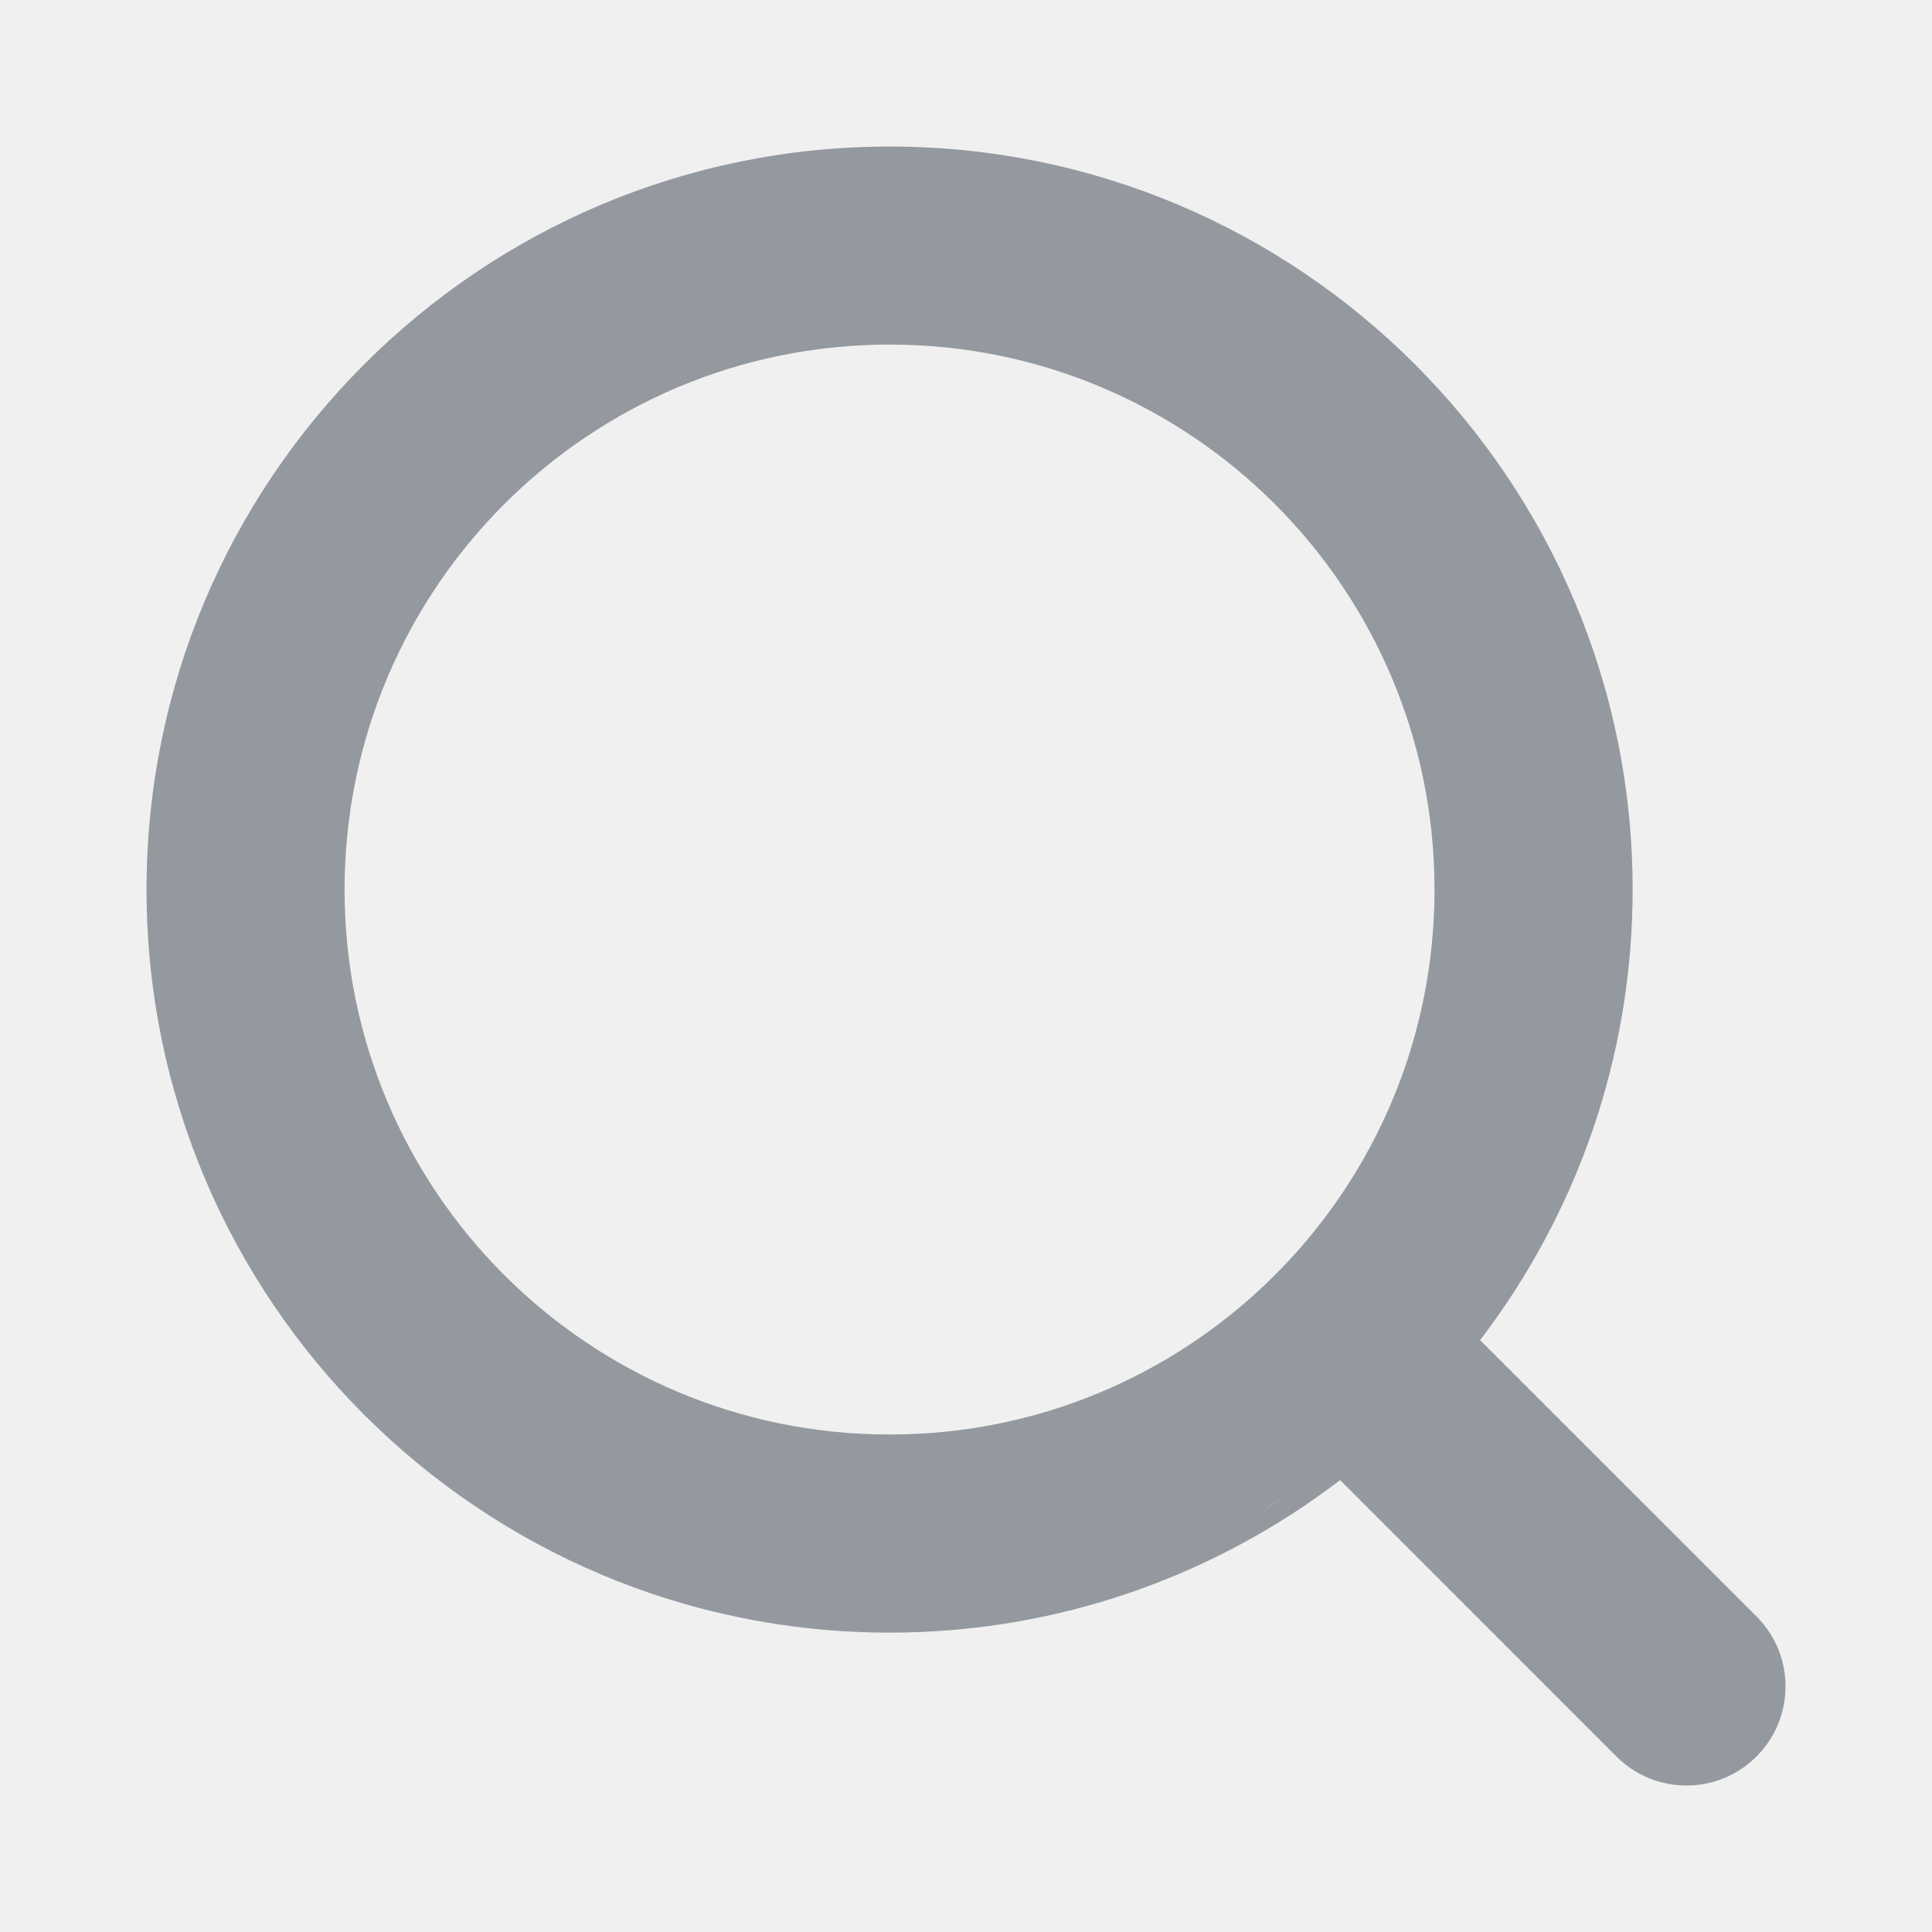
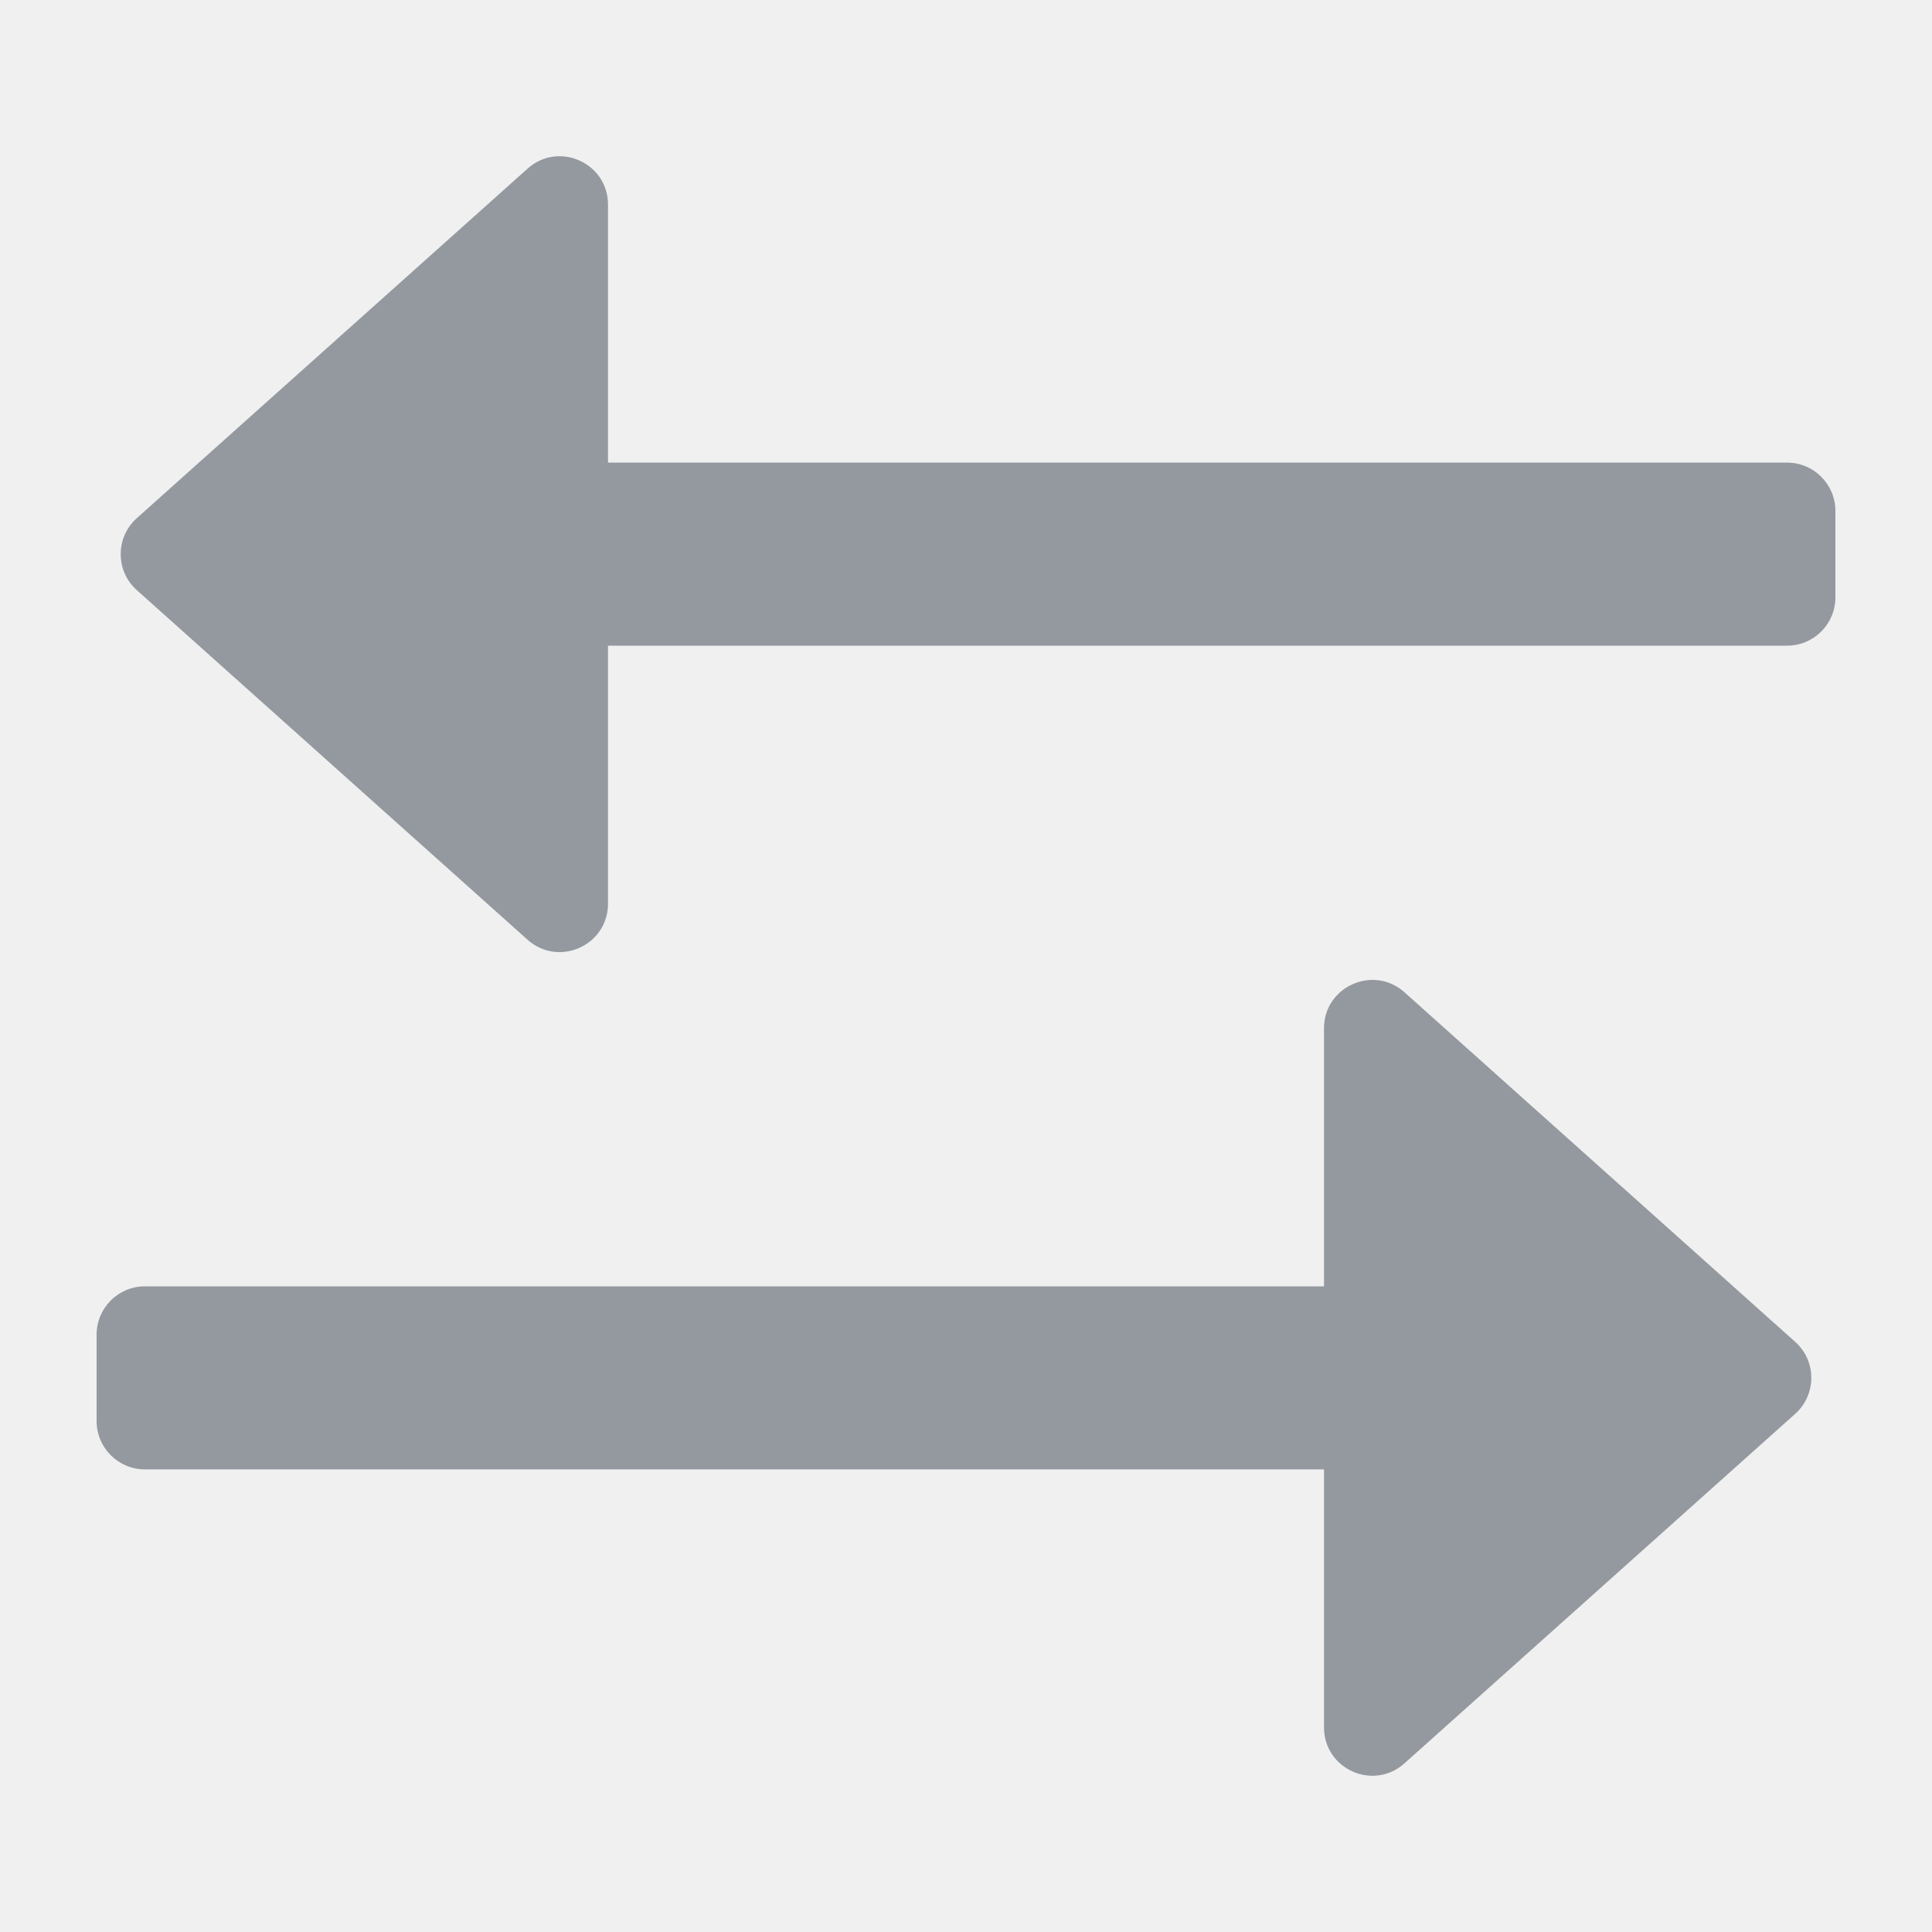
<svg xmlns="http://www.w3.org/2000/svg" width="20" height="20" viewBox="0 0 20 20" fill="none">
-   <path fill-rule="evenodd" clip-rule="evenodd" d="M9.209 1.517C13.454 1.517 16.901 4.963 16.901 9.209C16.901 10.962 16.311 12.578 15.322 13.873L18.183 16.733C18.584 17.133 18.584 17.783 18.183 18.183C17.783 18.584 17.133 18.584 16.733 18.183L13.873 15.322C12.578 16.311 10.962 16.901 9.209 16.901C4.963 16.901 1.517 13.454 1.517 9.209C1.517 4.963 4.963 1.517 9.209 1.517ZM13.089 15.626C13.103 15.617 13.118 15.61 13.133 15.601C13.221 15.547 13.308 15.491 13.393 15.433C13.294 15.5 13.191 15.564 13.089 15.626ZM9.209 3.567C6.092 3.568 3.568 6.092 3.567 9.209C3.567 12.326 6.092 14.85 9.209 14.85C10.737 14.85 12.122 14.244 13.138 13.258L13.261 13.135C14.245 12.12 14.85 10.735 14.85 9.209C14.85 6.092 12.326 3.567 9.209 3.567Z" fill="#9499A0" />
+   <g clip-path="url(#clip0_4351_3570)">
+     <path d="M5.461 1.746C5.783 1.457 6.294 1.686 6.294 2.118V4.789L18.5 4.789C18.776 4.789 19 5.013 19 5.289V6.184C19 6.46 18.776 6.684 18.5 6.684H6.294V9.355C6.294 9.788 5.783 10.016 5.461 9.728L1.416 6.109C1.194 5.911 1.194 5.563 1.416 5.364L5.461 1.746Z" fill="#9499A0" />
+     <path d="M13.706 10.645V13.316H1.5C1.224 13.316 1 13.54 1 13.816V14.711C1 14.987 1.224 15.211 1.5 15.211H13.706V17.882C13.706 18.314 14.217 18.543 14.539 18.254L18.584 14.636C18.806 14.437 18.806 14.089 18.584 13.891L14.539 10.272C14.217 9.984 13.706 10.213 13.706 10.645Z" fill="#9499A0" />
+   </g>
+   <defs>
+     <clipPath id="clip0_4351_3570">
+       <rect width="20" height="20" fill="white" />
+     </clipPath>
+   </defs>
</svg>
